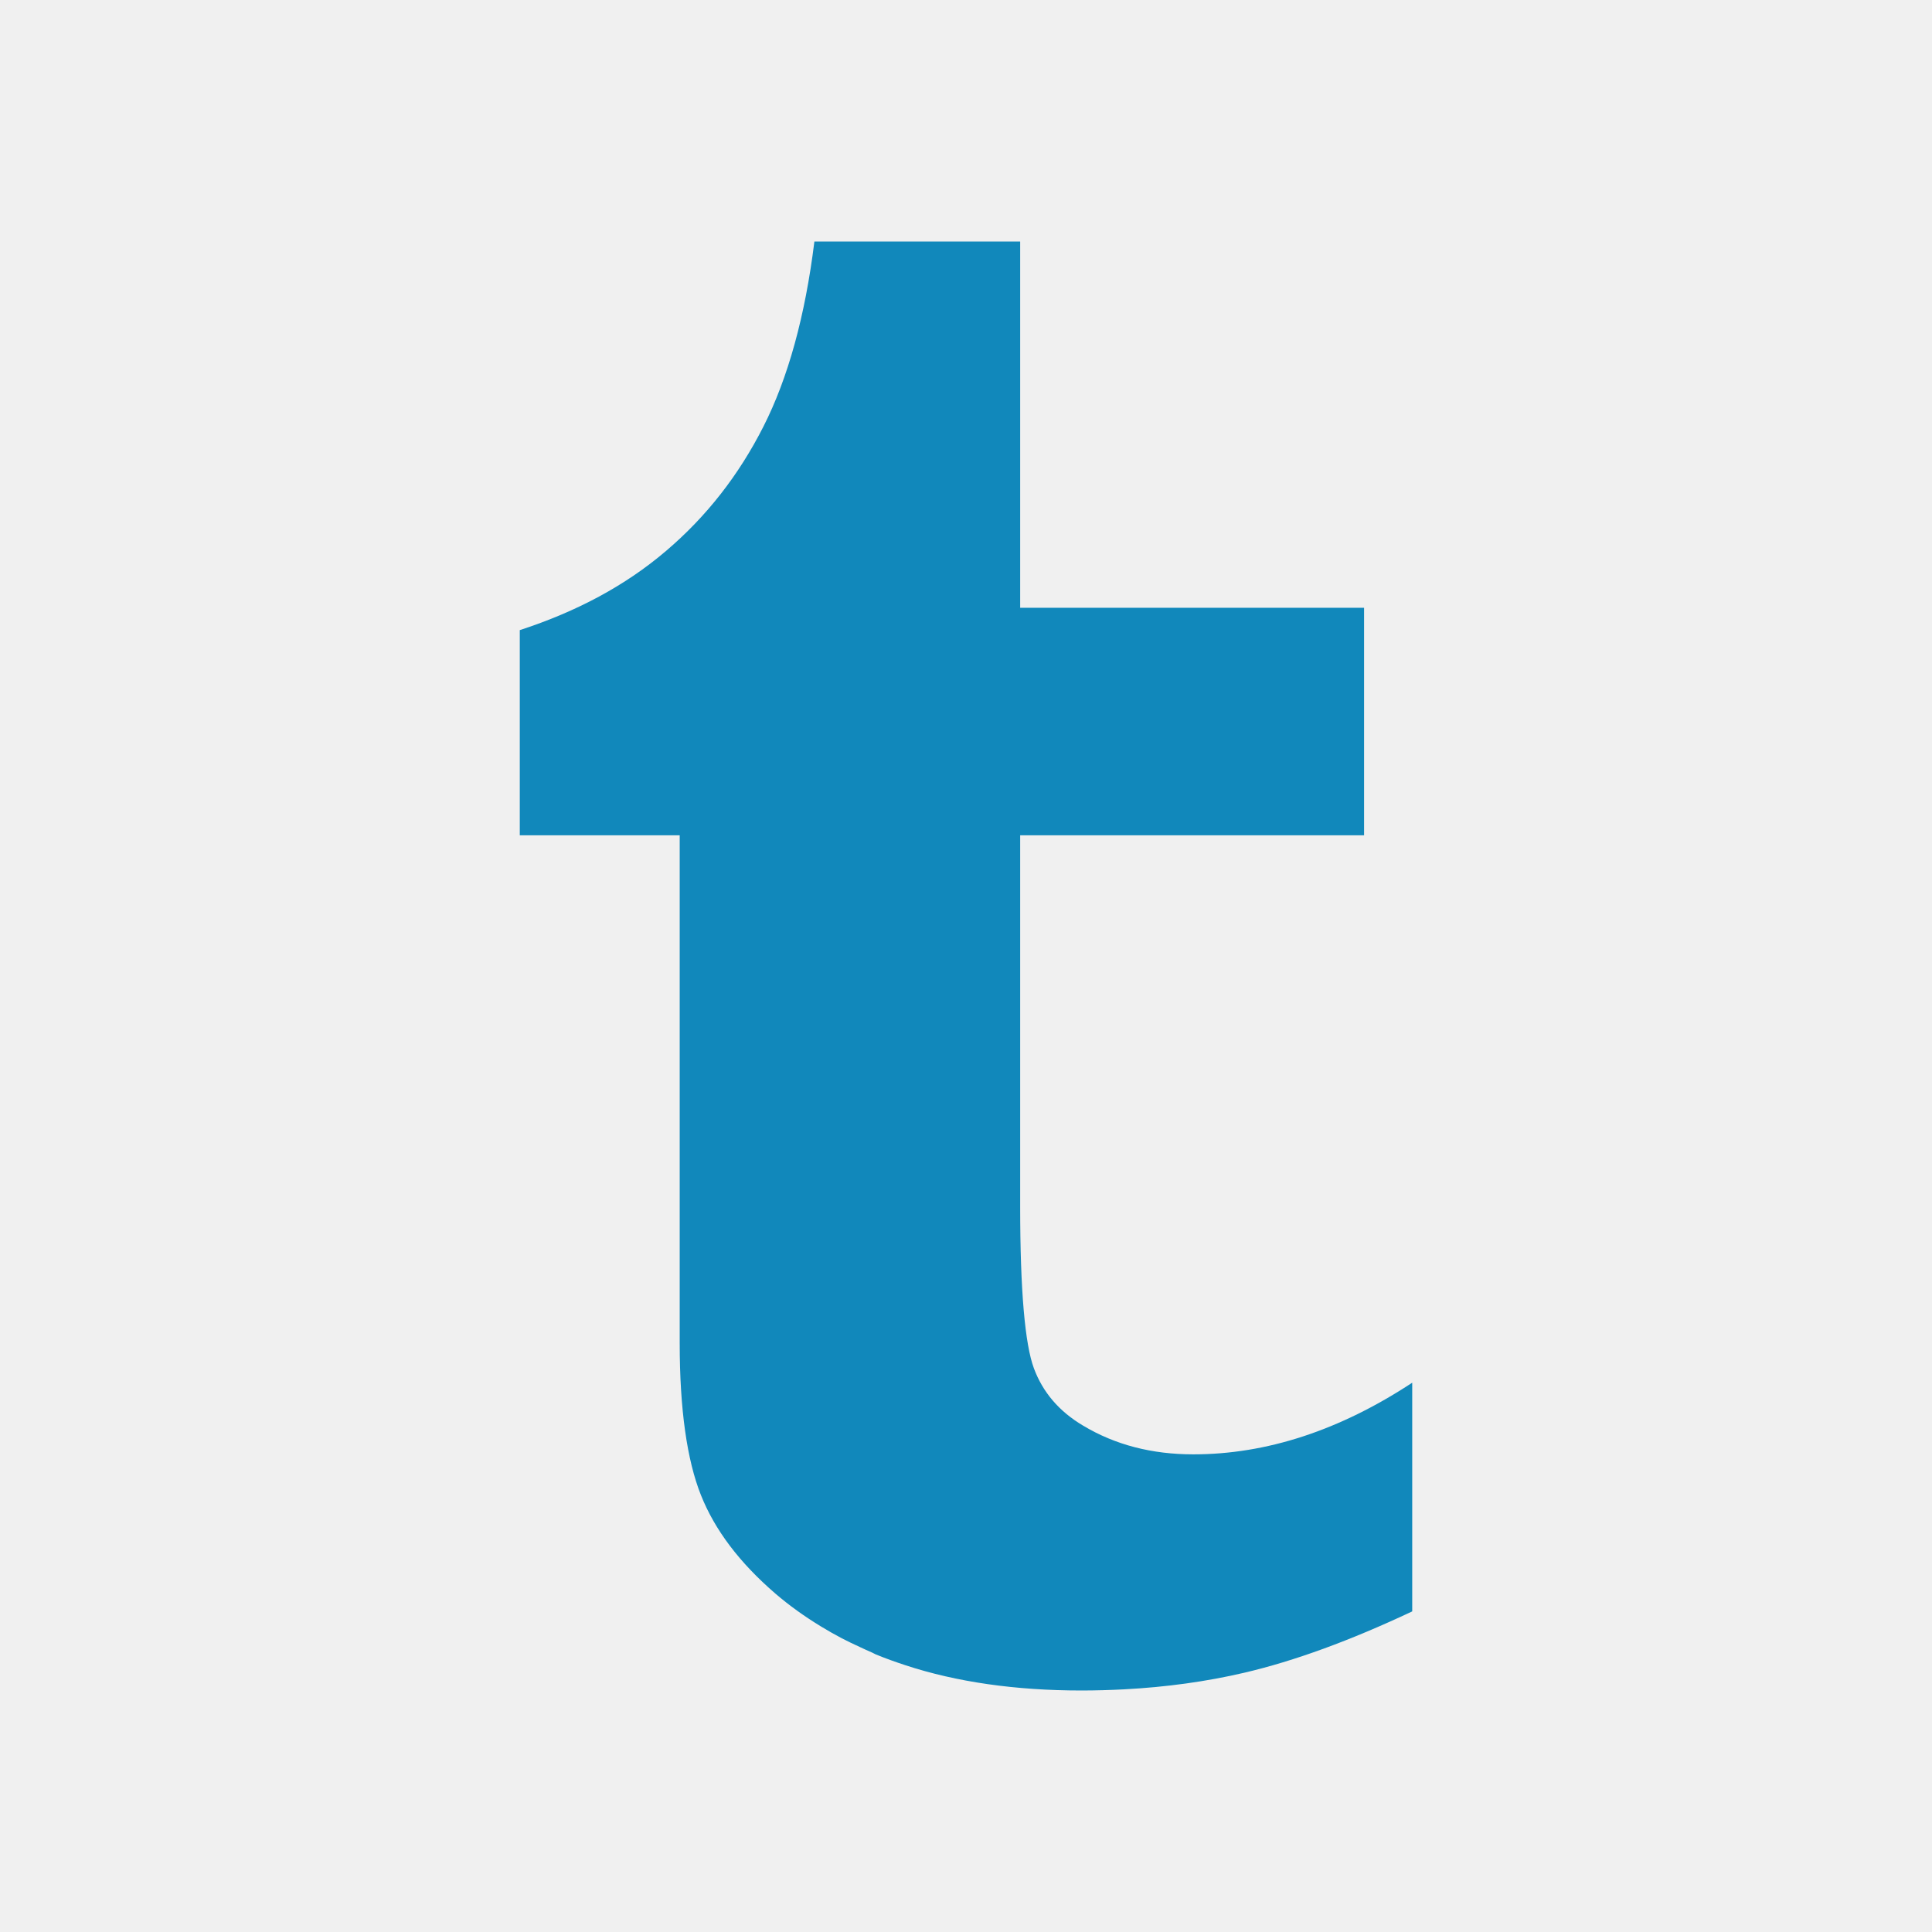
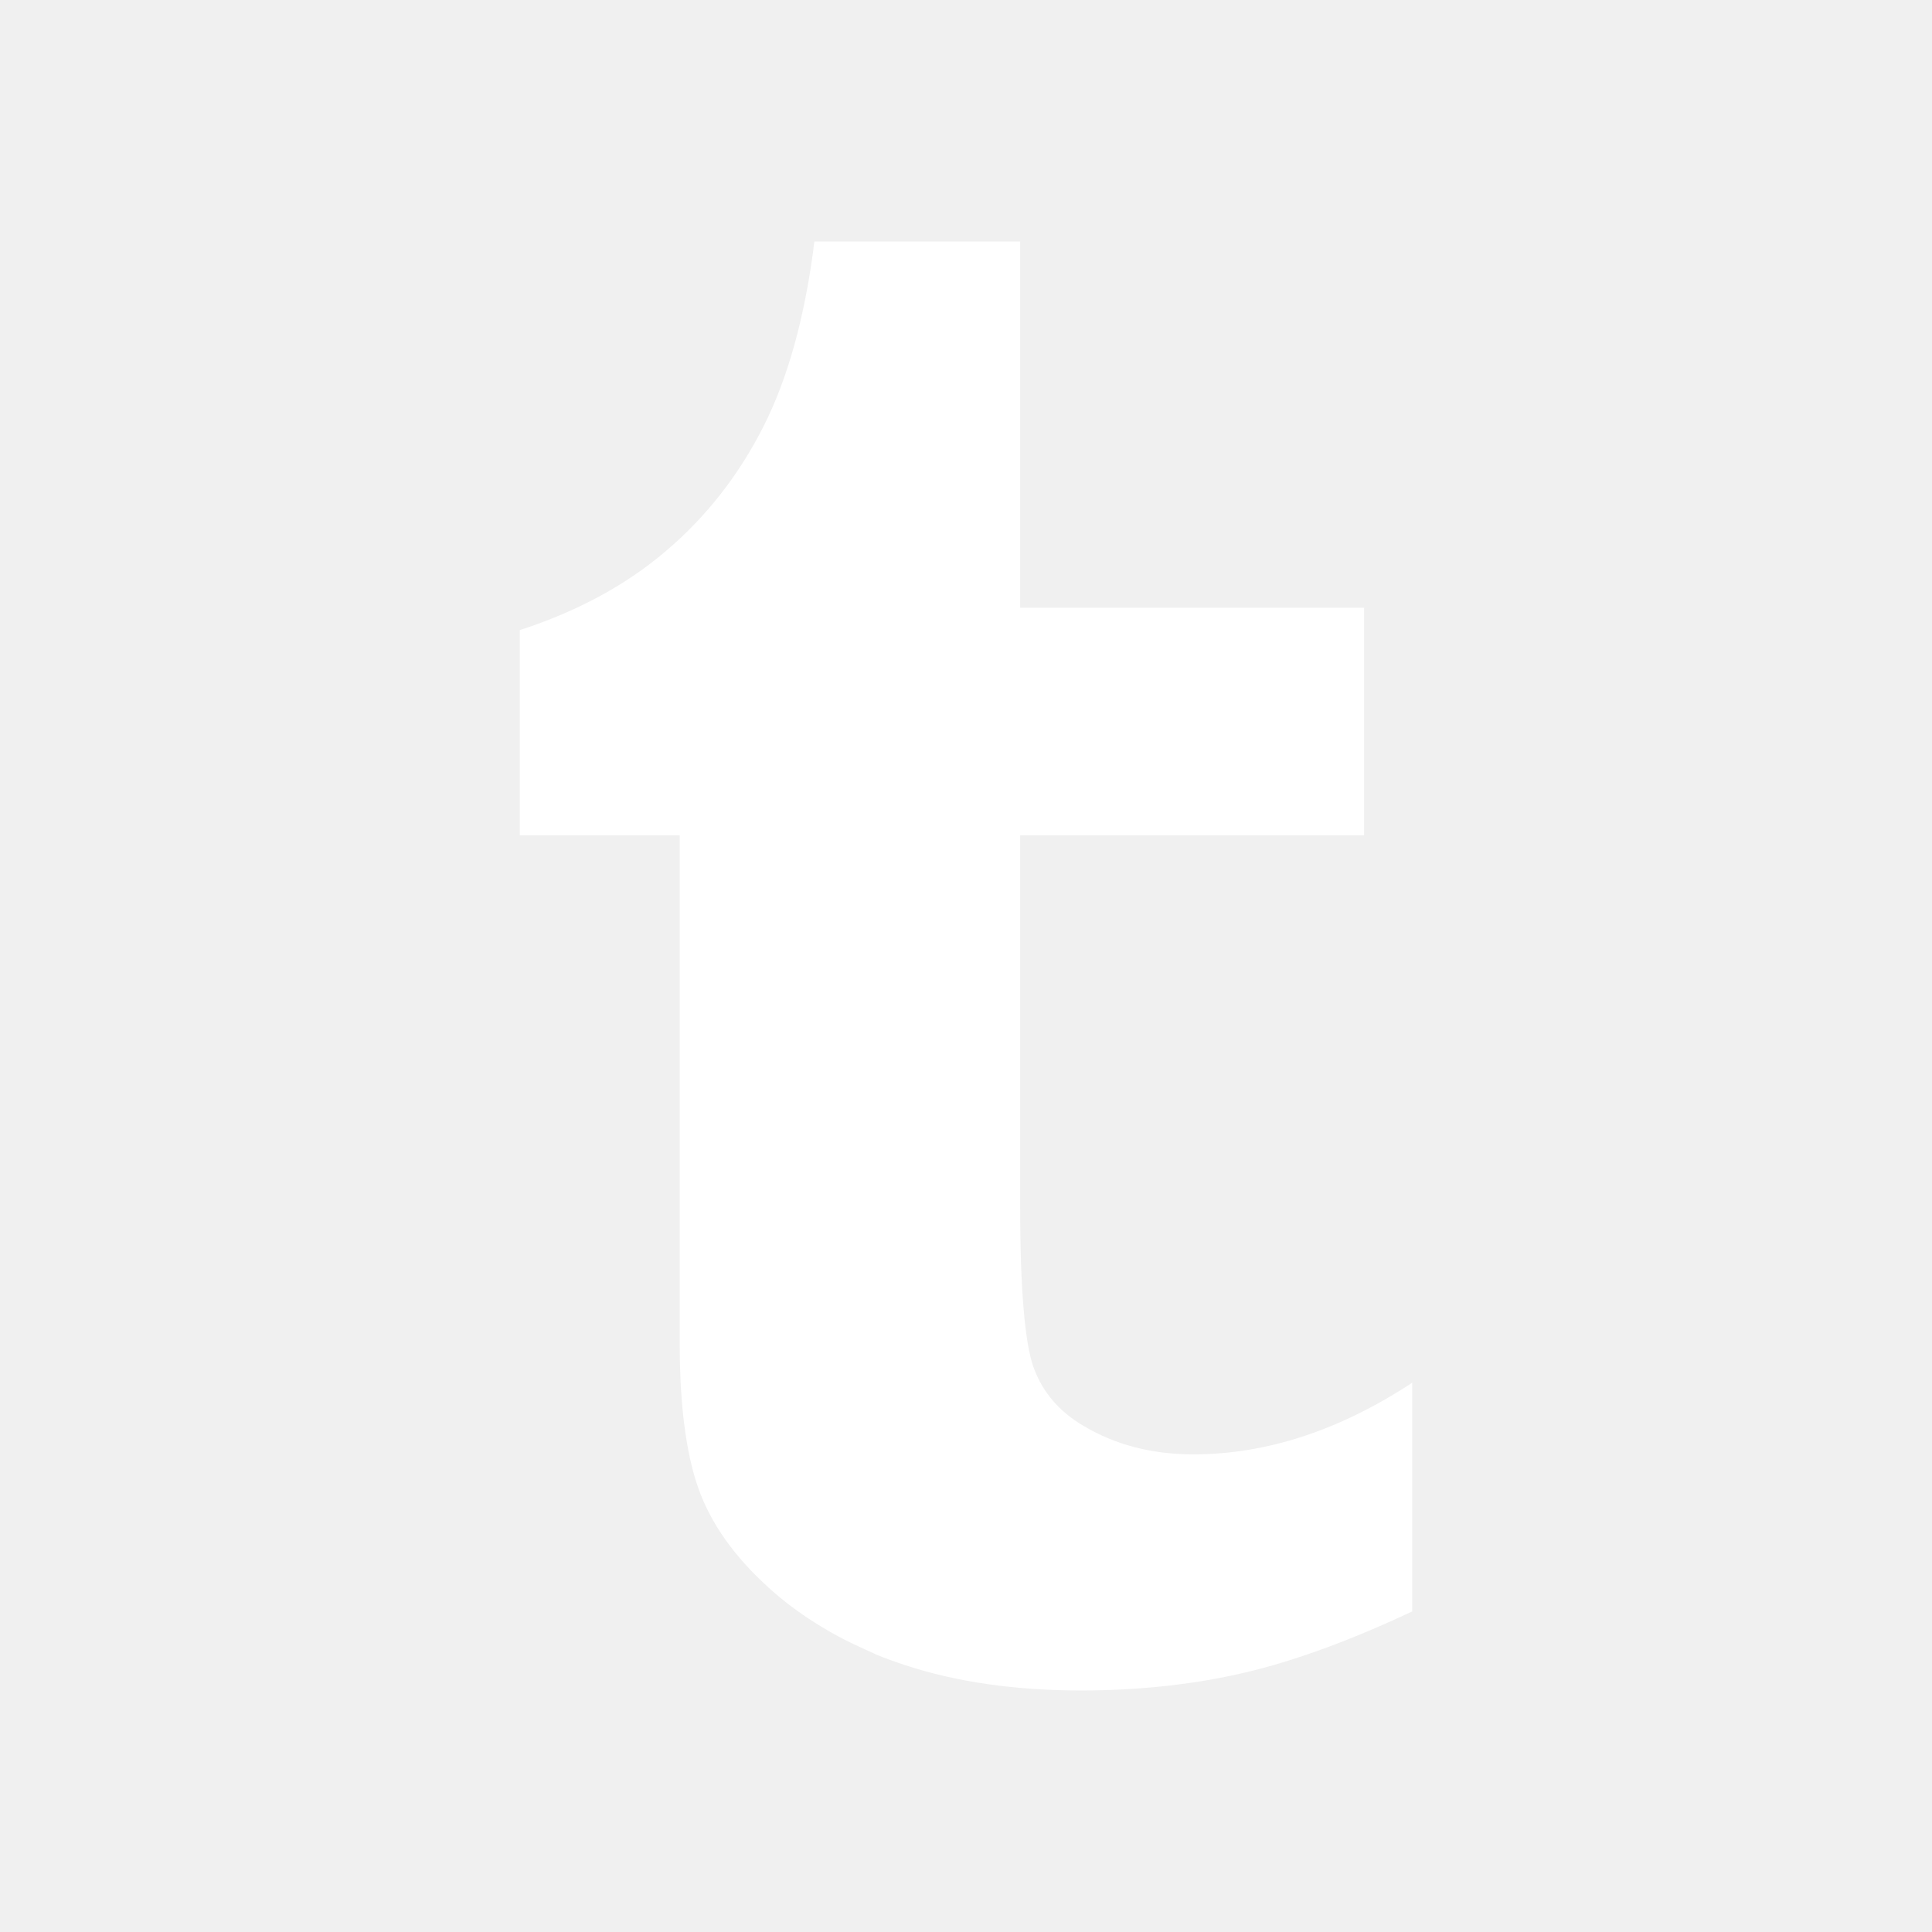
<svg xmlns="http://www.w3.org/2000/svg" width="512" height="512" viewBox="0 0 512 512">
-   <path d="M215.823 64c-2.447 19.8-7.007 36.247-13.52 49.063-6.502 12.828-15.063 23.82-25.822 32.962-10.74 9.157-23.655 16.06-38.733 20.962v54.38h42.38V355.95c0 17.54 1.94 31.02 5.62 40.253 3.674 9.244 10.22 17.914 19.747 26.126 3.687 3.168 7.72 6.048 12 8.657 1.813 1.106 3.7 2.185 5.62 3.19 1.506.796 3.136 1.546 4.71 2.28 1.113.512 2.194 1.035 3.34 1.518.312.132.598.325.912.455 2.568 1.054 5.168 1.988 7.9 2.886 13.485 4.427 29.09 6.684 46.632 6.684 3.81-.003 7.56-.112 11.24-.304 11.19-.583 21.92-2.073 31.9-4.405 13.288-3.108 28.095-8.526 44.505-16.252V366.43c-19.23 12.64-38.597 18.988-58.025 18.988-10.942 0-20.67-2.504-29.165-7.595-6.403-3.774-10.713-8.877-13.063-15.19-2.364-6.325-3.646-20.585-3.646-42.836v-98.43h91.14v-60.304h-91.14V64h-54.53z" fill="#18b" />
+   <path d="M215.823 64c-2.447 19.8-7.007 36.247-13.52 49.063-6.502 12.828-15.063 23.82-25.822 32.962-10.74 9.157-23.655 16.06-38.733 20.962v54.38h42.38V355.95c0 17.54 1.94 31.02 5.62 40.253 3.674 9.244 10.22 17.914 19.747 26.126 3.687 3.168 7.72 6.048 12 8.657 1.813 1.106 3.7 2.185 5.62 3.19 1.506.796 3.136 1.546 4.71 2.28 1.113.512 2.194 1.035 3.34 1.518.312.132.598.325.912.455 2.568 1.054 5.168 1.988 7.9 2.886 13.485 4.427 29.09 6.684 46.632 6.684 3.81-.003 7.56-.112 11.24-.304 11.19-.583 21.92-2.073 31.9-4.405 13.288-3.108 28.095-8.526 44.505-16.252V366.43c-19.23 12.64-38.597 18.988-58.025 18.988-10.942 0-20.67-2.504-29.165-7.595-6.403-3.774-10.713-8.877-13.063-15.19-2.364-6.325-3.646-20.585-3.646-42.836v-98.43h91.14v-60.304h-91.14V64h-54.53z" fill="#fff" />
</svg>
